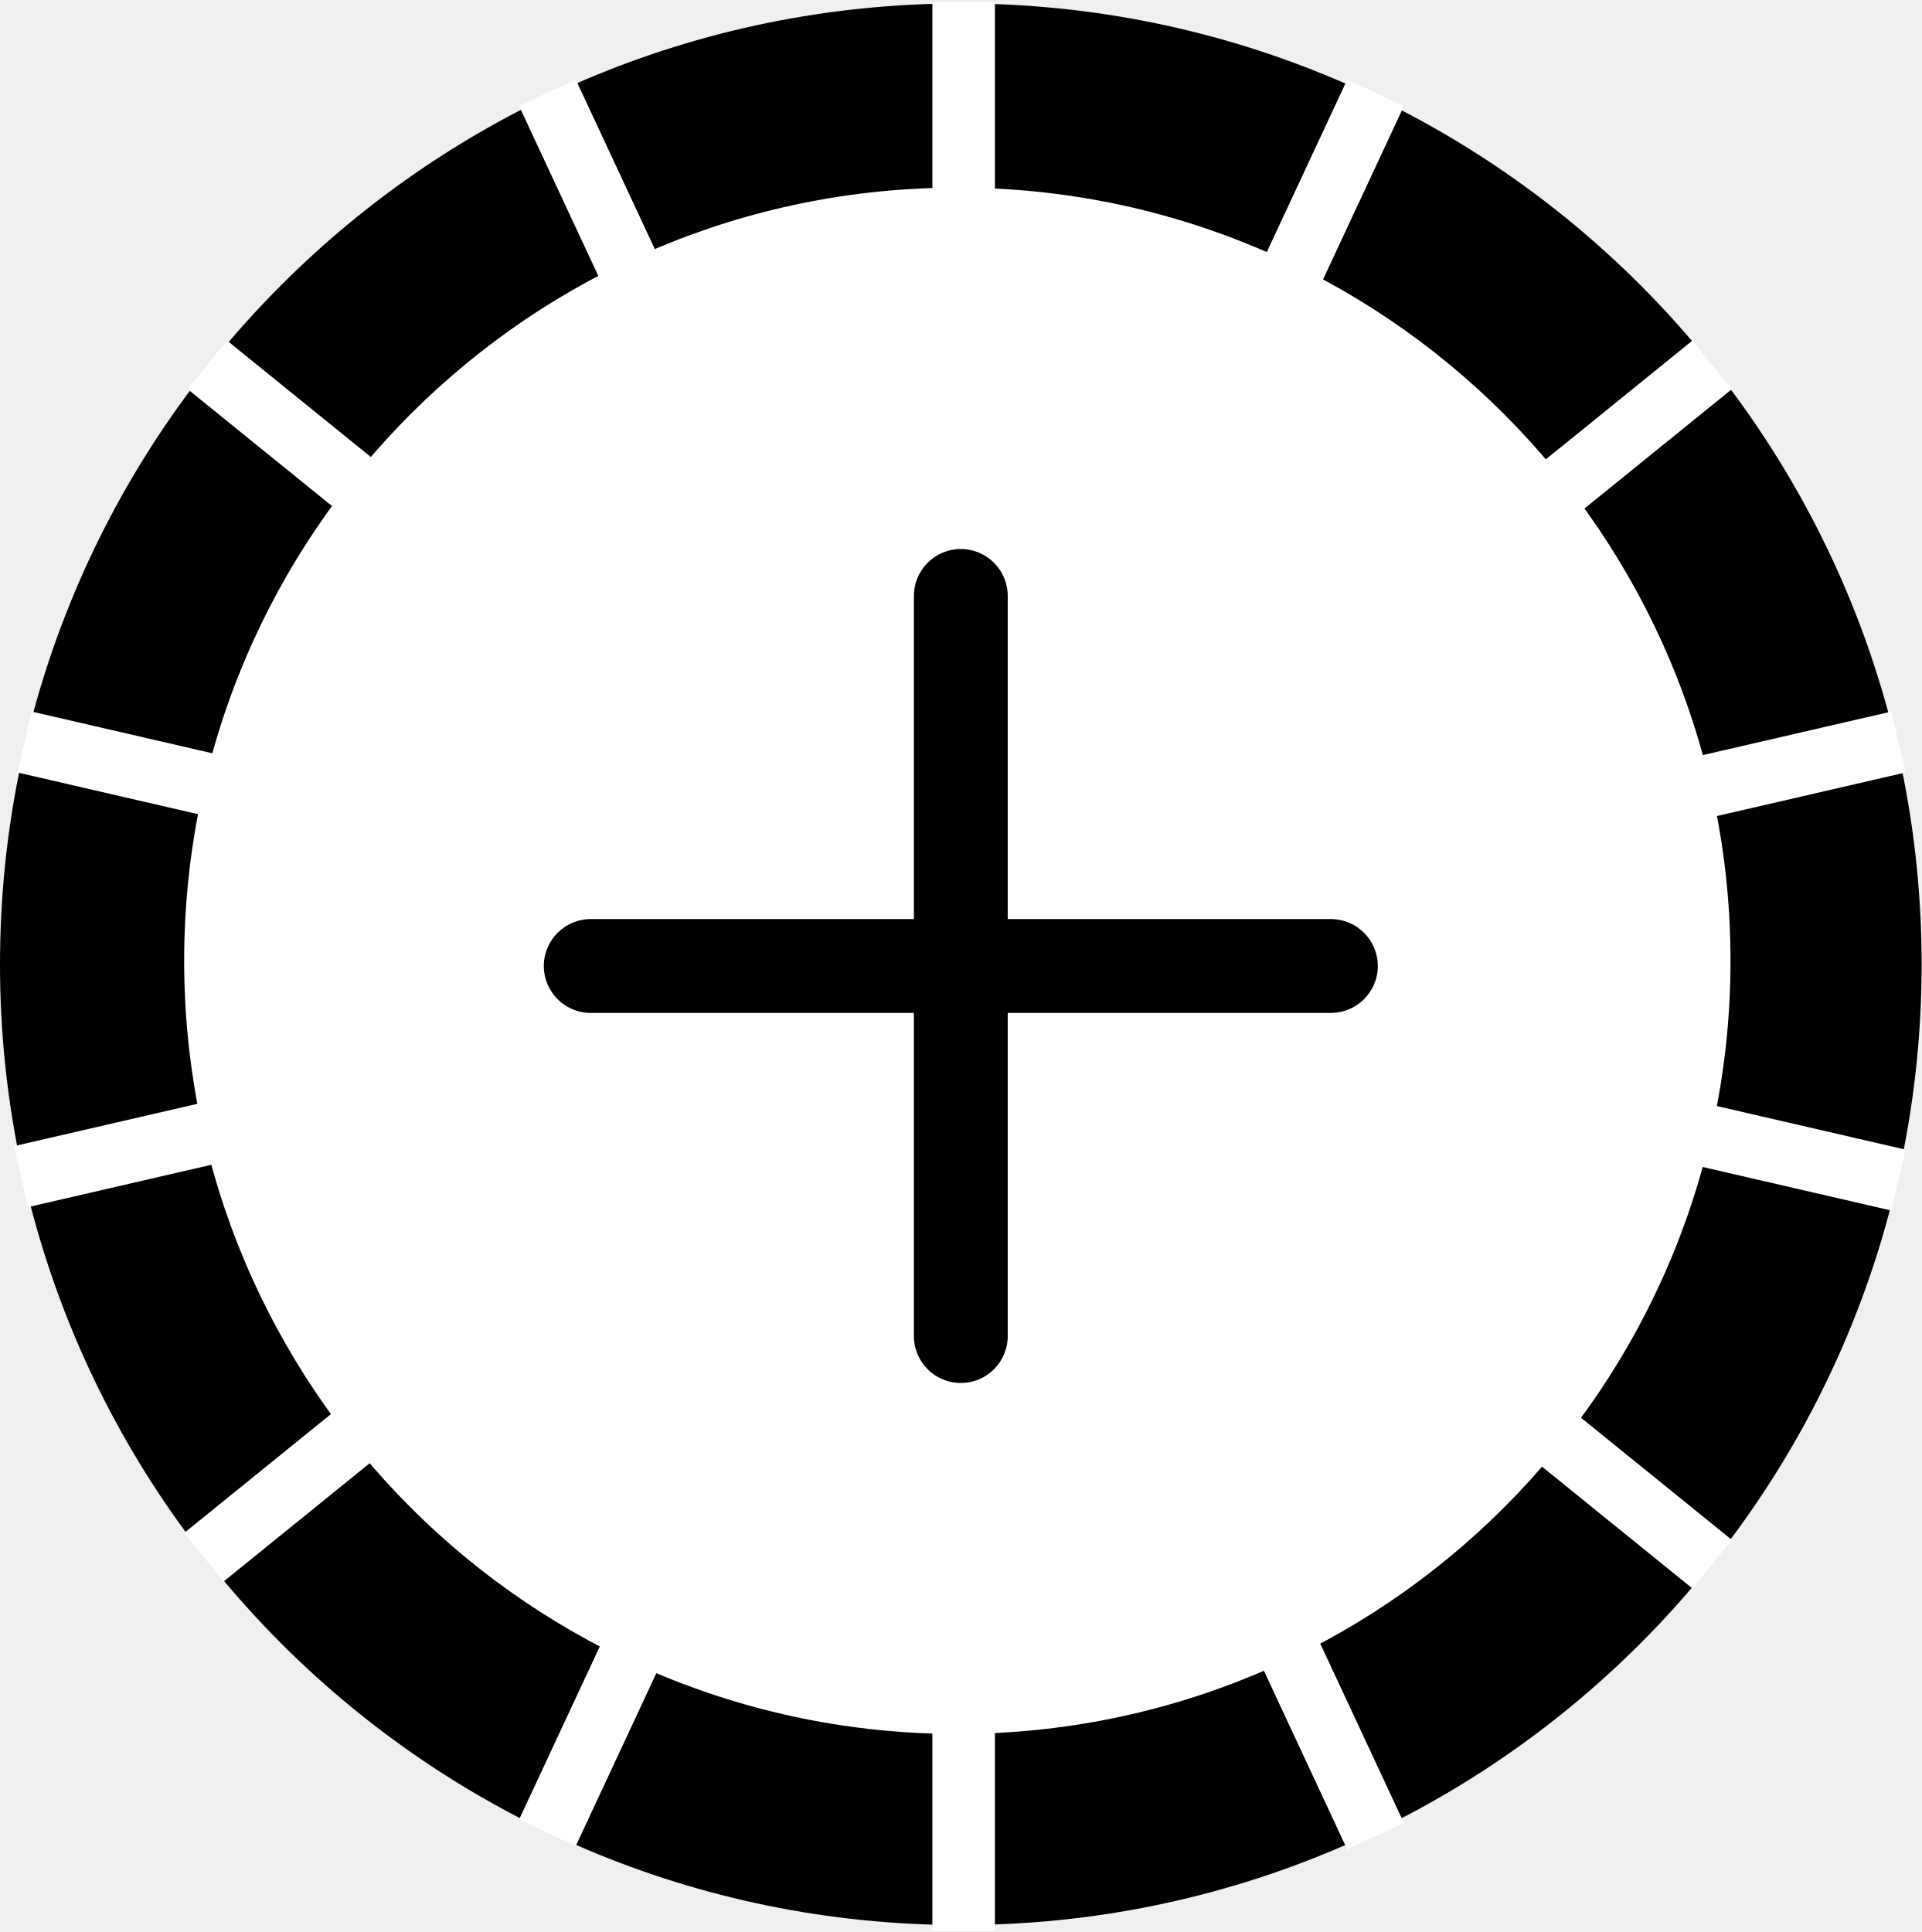
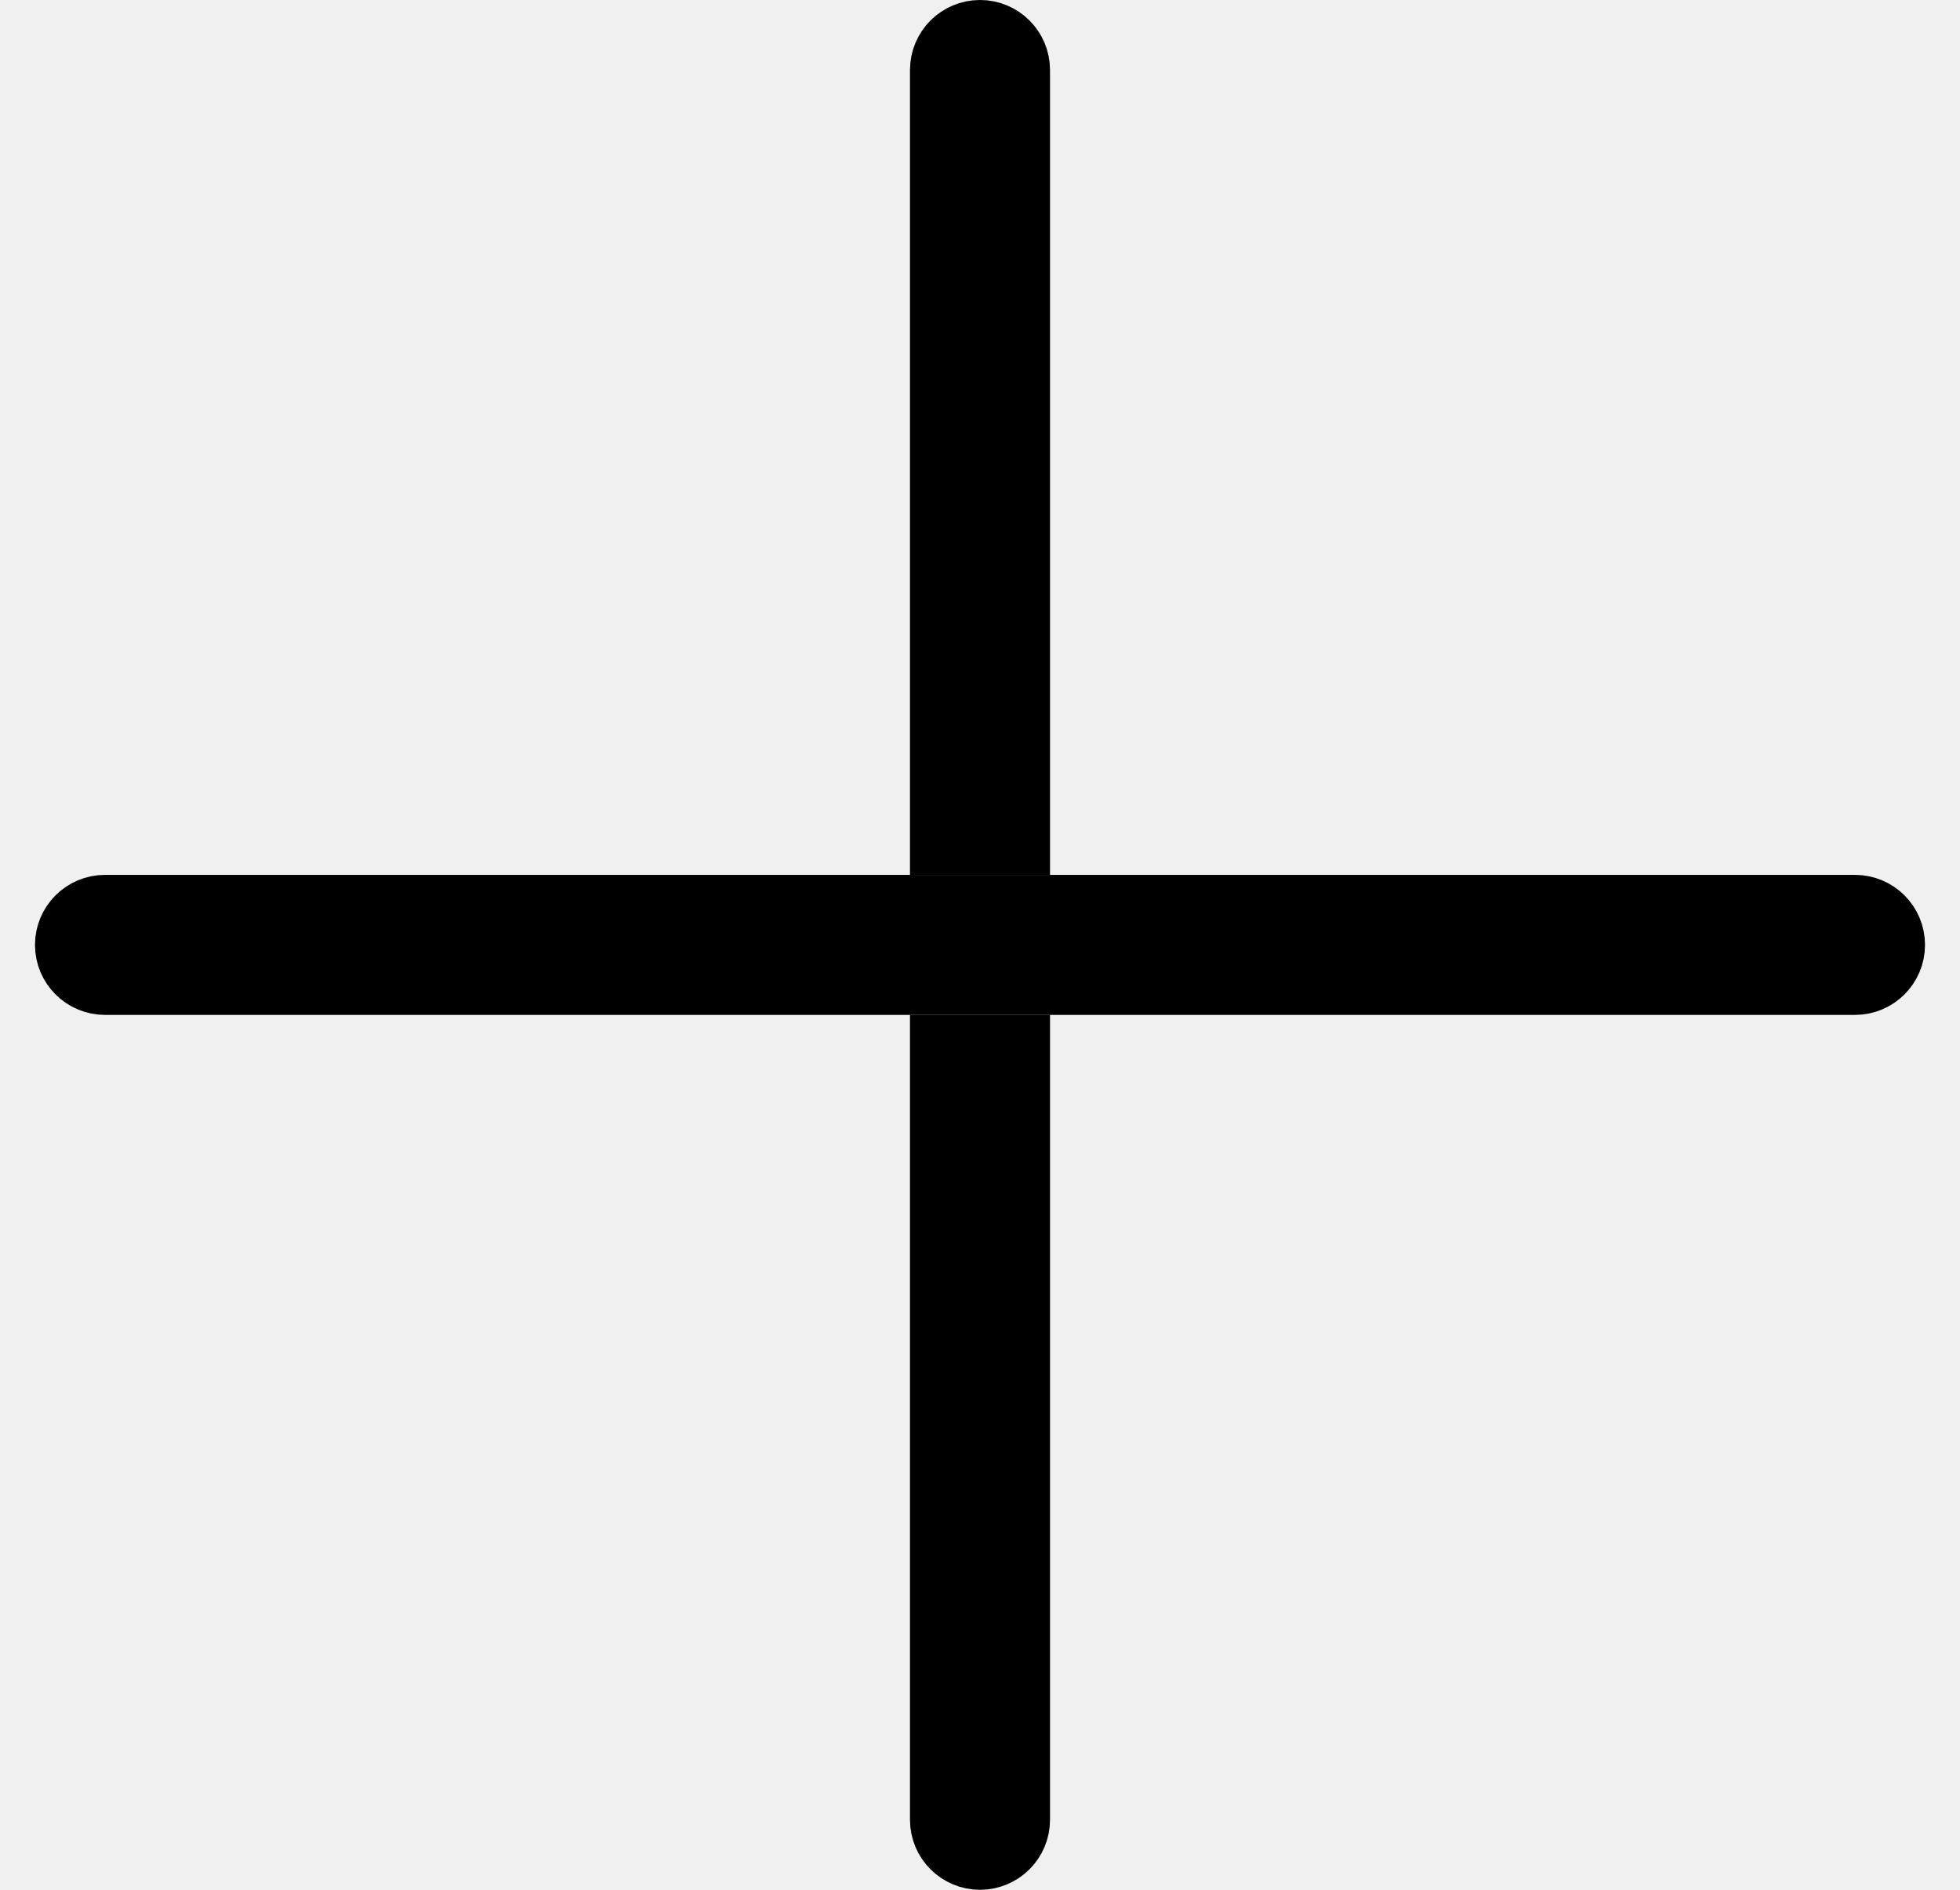
- <svg xmlns="http://www.w3.org/2000/svg" width="553px" height="556px" viewBox="0 0 553 556" version="1.1">
-   <defs />
-   <g id="Page-1" stroke="none" stroke-width="1" fill="none" fill-rule="evenodd">
-     <g id="logo-down" transform="translate(-1855, -673)">
-       <g id="Group" transform="translate(1855, 673)">
-         <circle id="Oval-12" fill="#000000" cx="276.5" cy="277.5" r="276.5" />
-         <rect id="Rectangle" fill="#FFFFFF" transform="translate(466.6983, 126.0765) rotate(-39) translate(-466.6983, -126.0765) " x="433.198" y="117.077" width="67" height="18" />
-         <rect id="Rectangle" fill="#FFFFFF" transform="translate(466.6983, 429.0765) scale(1, -1) rotate(-39) translate(-466.6983, -429.0765) " x="433.198" y="420.077" width="67" height="18" />
-         <rect id="Rectangle" fill="#FFFFFF" transform="translate(85.69827, 126.0765) scale(-1, 1) rotate(-39) translate(-85.69827, -126.0765) " x="52.198" y="117.077" width="67" height="18" />
-         <rect id="Rectangle" fill="#FFFFFF" transform="translate(84.69827, 427.0765) scale(-1, -1) rotate(-39) translate(-84.69827, -427.0765) " x="51.198" y="418.077" width="67" height="18" />
-         <rect id="Rectangle" fill="#FFFFFF" transform="translate(39.69827, 221.0765) scale(-1, 1) rotate(-13) translate(-39.69827, -221.0765) " x="6.198" y="212.077" width="67" height="18" />
-         <rect id="Rectangle" fill="#FFFFFF" transform="translate(38.69827, 331.0765) scale(-1, -1) rotate(-13) translate(-38.69827, -331.0765) " x="5.198" y="322.077" width="67" height="18" />
-         <rect id="Rectangle" fill="#FFFFFF" transform="translate(513.6983, 221.0765) rotate(-13) translate(-513.6983, -221.0765) " x="480.198" y="212.077" width="67" height="18" />
-         <rect id="Rectangle" fill="#FFFFFF" transform="translate(513.6983, 332.0765) scale(1, -1) rotate(-13) translate(-513.6983, -332.0765) " x="480.198" y="323.077" width="67" height="18" />
-         <rect id="Rectangle" fill="#FFFFFF" transform="translate(381.6983, 57.07655) rotate(-65) translate(-381.6983, -57.07655) " x="348.198" y="48.077" width="67" height="18" />
-         <rect id="Rectangle" fill="#FFFFFF" transform="translate(381.6983, 498.0765) scale(1, -1) rotate(-65) translate(-381.6983, -498.0765) " x="348.198" y="489.077" width="67" height="18" />
-         <rect id="Rectangle" fill="#FFFFFF" transform="translate(171.6983, 57.07655) scale(-1, 1) rotate(-65) translate(-171.6983, -57.07655) " x="138.198" y="48.077" width="67" height="18" />
-         <rect id="Rectangle" fill="#FFFFFF" transform="translate(171.6983, 497.0765) scale(-1, -1) rotate(-65) translate(-171.6983, -497.0765) " x="138.198" y="488.077" width="67" height="18" />
-         <rect id="Rectangle" fill="#FFFFFF" transform="translate(277.3145, 34.16488) rotate(-90) translate(-277.3145, -34.16488) " x="243.814" y="25.165" width="67" height="18" />
-         <rect id="Rectangle" fill="#FFFFFF" transform="translate(277.3145, 522.1649) rotate(-90) translate(-277.3145, -522.1649) " x="243.814" y="513.165" width="67" height="18" />
-         <circle id="Oval-13" fill="#FFFFFF" cx="275.5" cy="276.5" r="222.5" />
-       </g>
-       <g id="Group-3" transform="translate(2118, 831)" fill="#000000">
-         <rect id="Rectangle" x="0" y="0" width="27" height="240" rx="13.5" />
-       </g>
-       <g id="Group-3" transform="translate(2131.5, 951) rotate(90) translate(-2131.5, -951) translate(2118, 831)" fill="#000000">
-         <rect id="Rectangle" x="0" y="0" width="27" height="240" rx="13.5" />
-       </g>
+ <svg xmlns="http://www.w3.org/2000/svg" xmlns:xlink="http://www.w3.org/1999/xlink" width="28px" height="27px" viewBox="0 0 28 27" version="1.1">
+   <defs>
+     <rect id="path-1" x="13" y="0" width="2" height="27" rx="1" />
+     <rect id="path-2" x="13" y="0" width="2" height="27" rx="1" />
+   </defs>
+   <g id="icons" stroke="none" stroke-width="1" fill="none" fill-rule="evenodd">
+     <g id="Rectangle">
+       <use fill="#D8D8D8" fill-rule="evenodd" xlink:href="#path-1" />
+       <rect stroke="#000000" stroke-width="1" x="13.5" y="0.5" width="1" height="26" rx="0.5" />
+     </g>
+     <g id="Rectangle" transform="translate(14, 13.5) rotate(90) translate(-14, -13.5) ">
+       <use fill="#D8D8D8" fill-rule="evenodd" xlink:href="#path-2" />
+       <rect stroke="#000000" stroke-width="1" x="13.5" y="0.5" width="1" height="26" rx="0.5" />
    </g>
  </g>
</svg>
